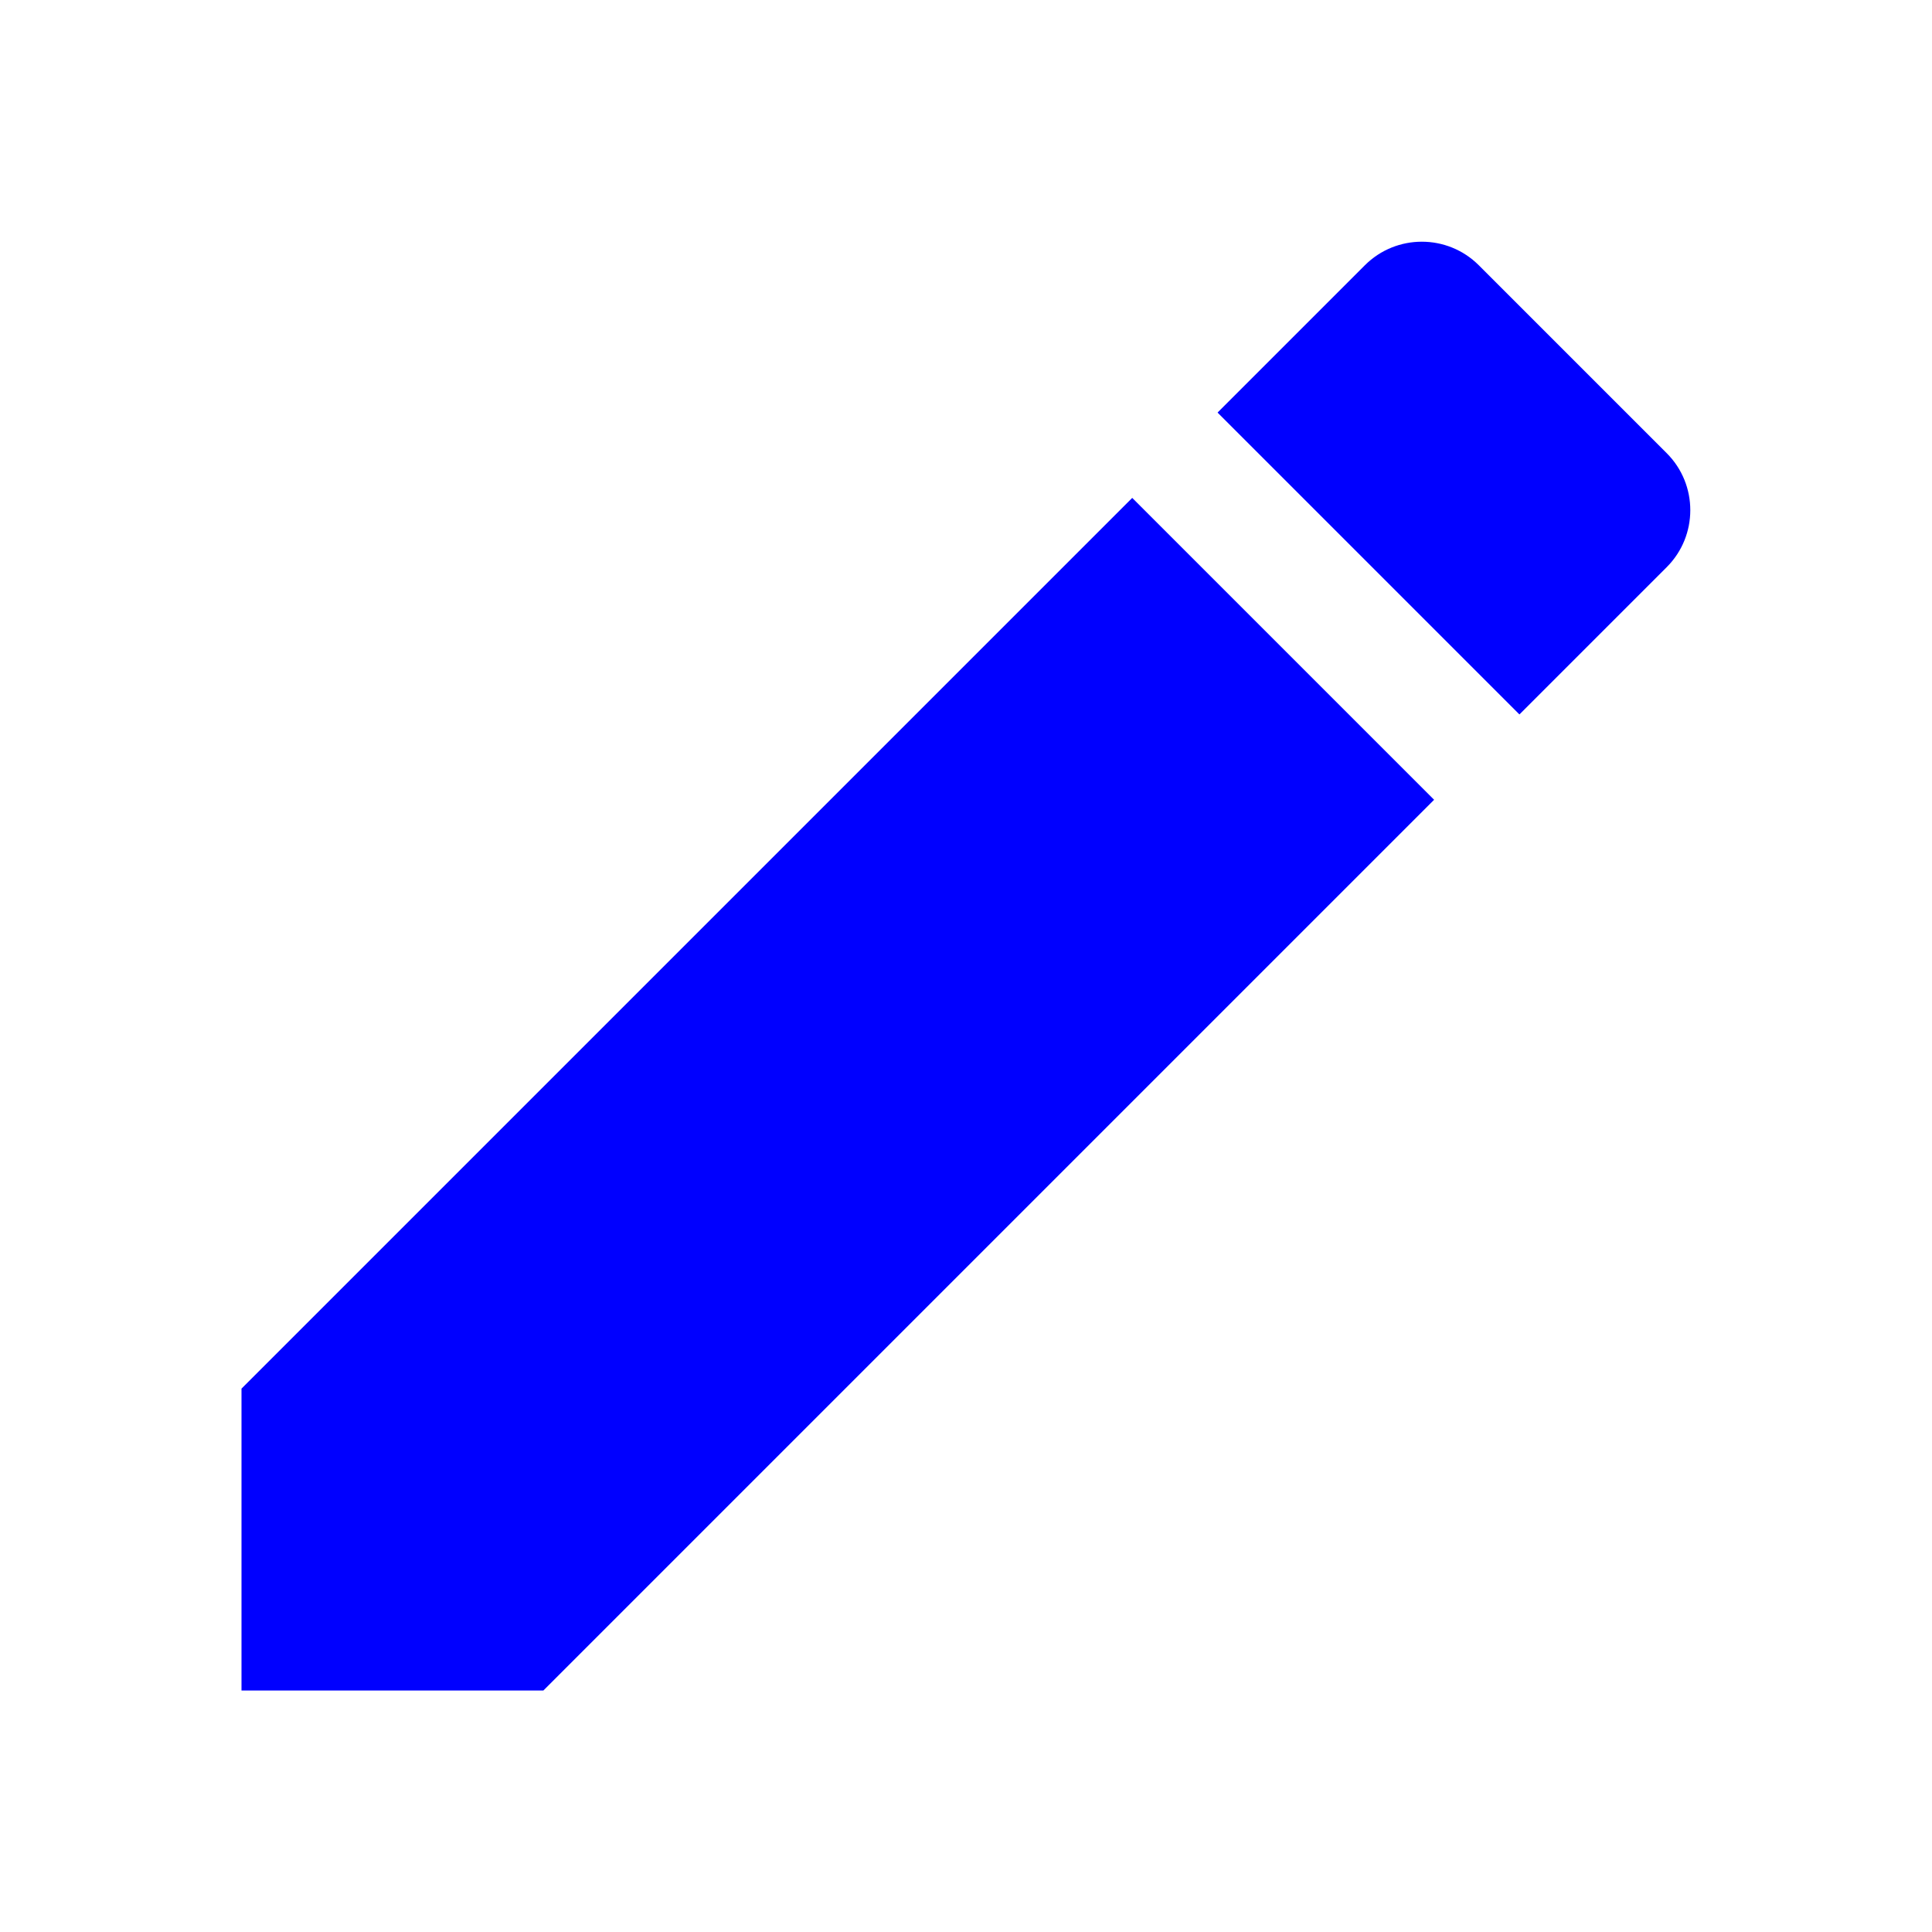
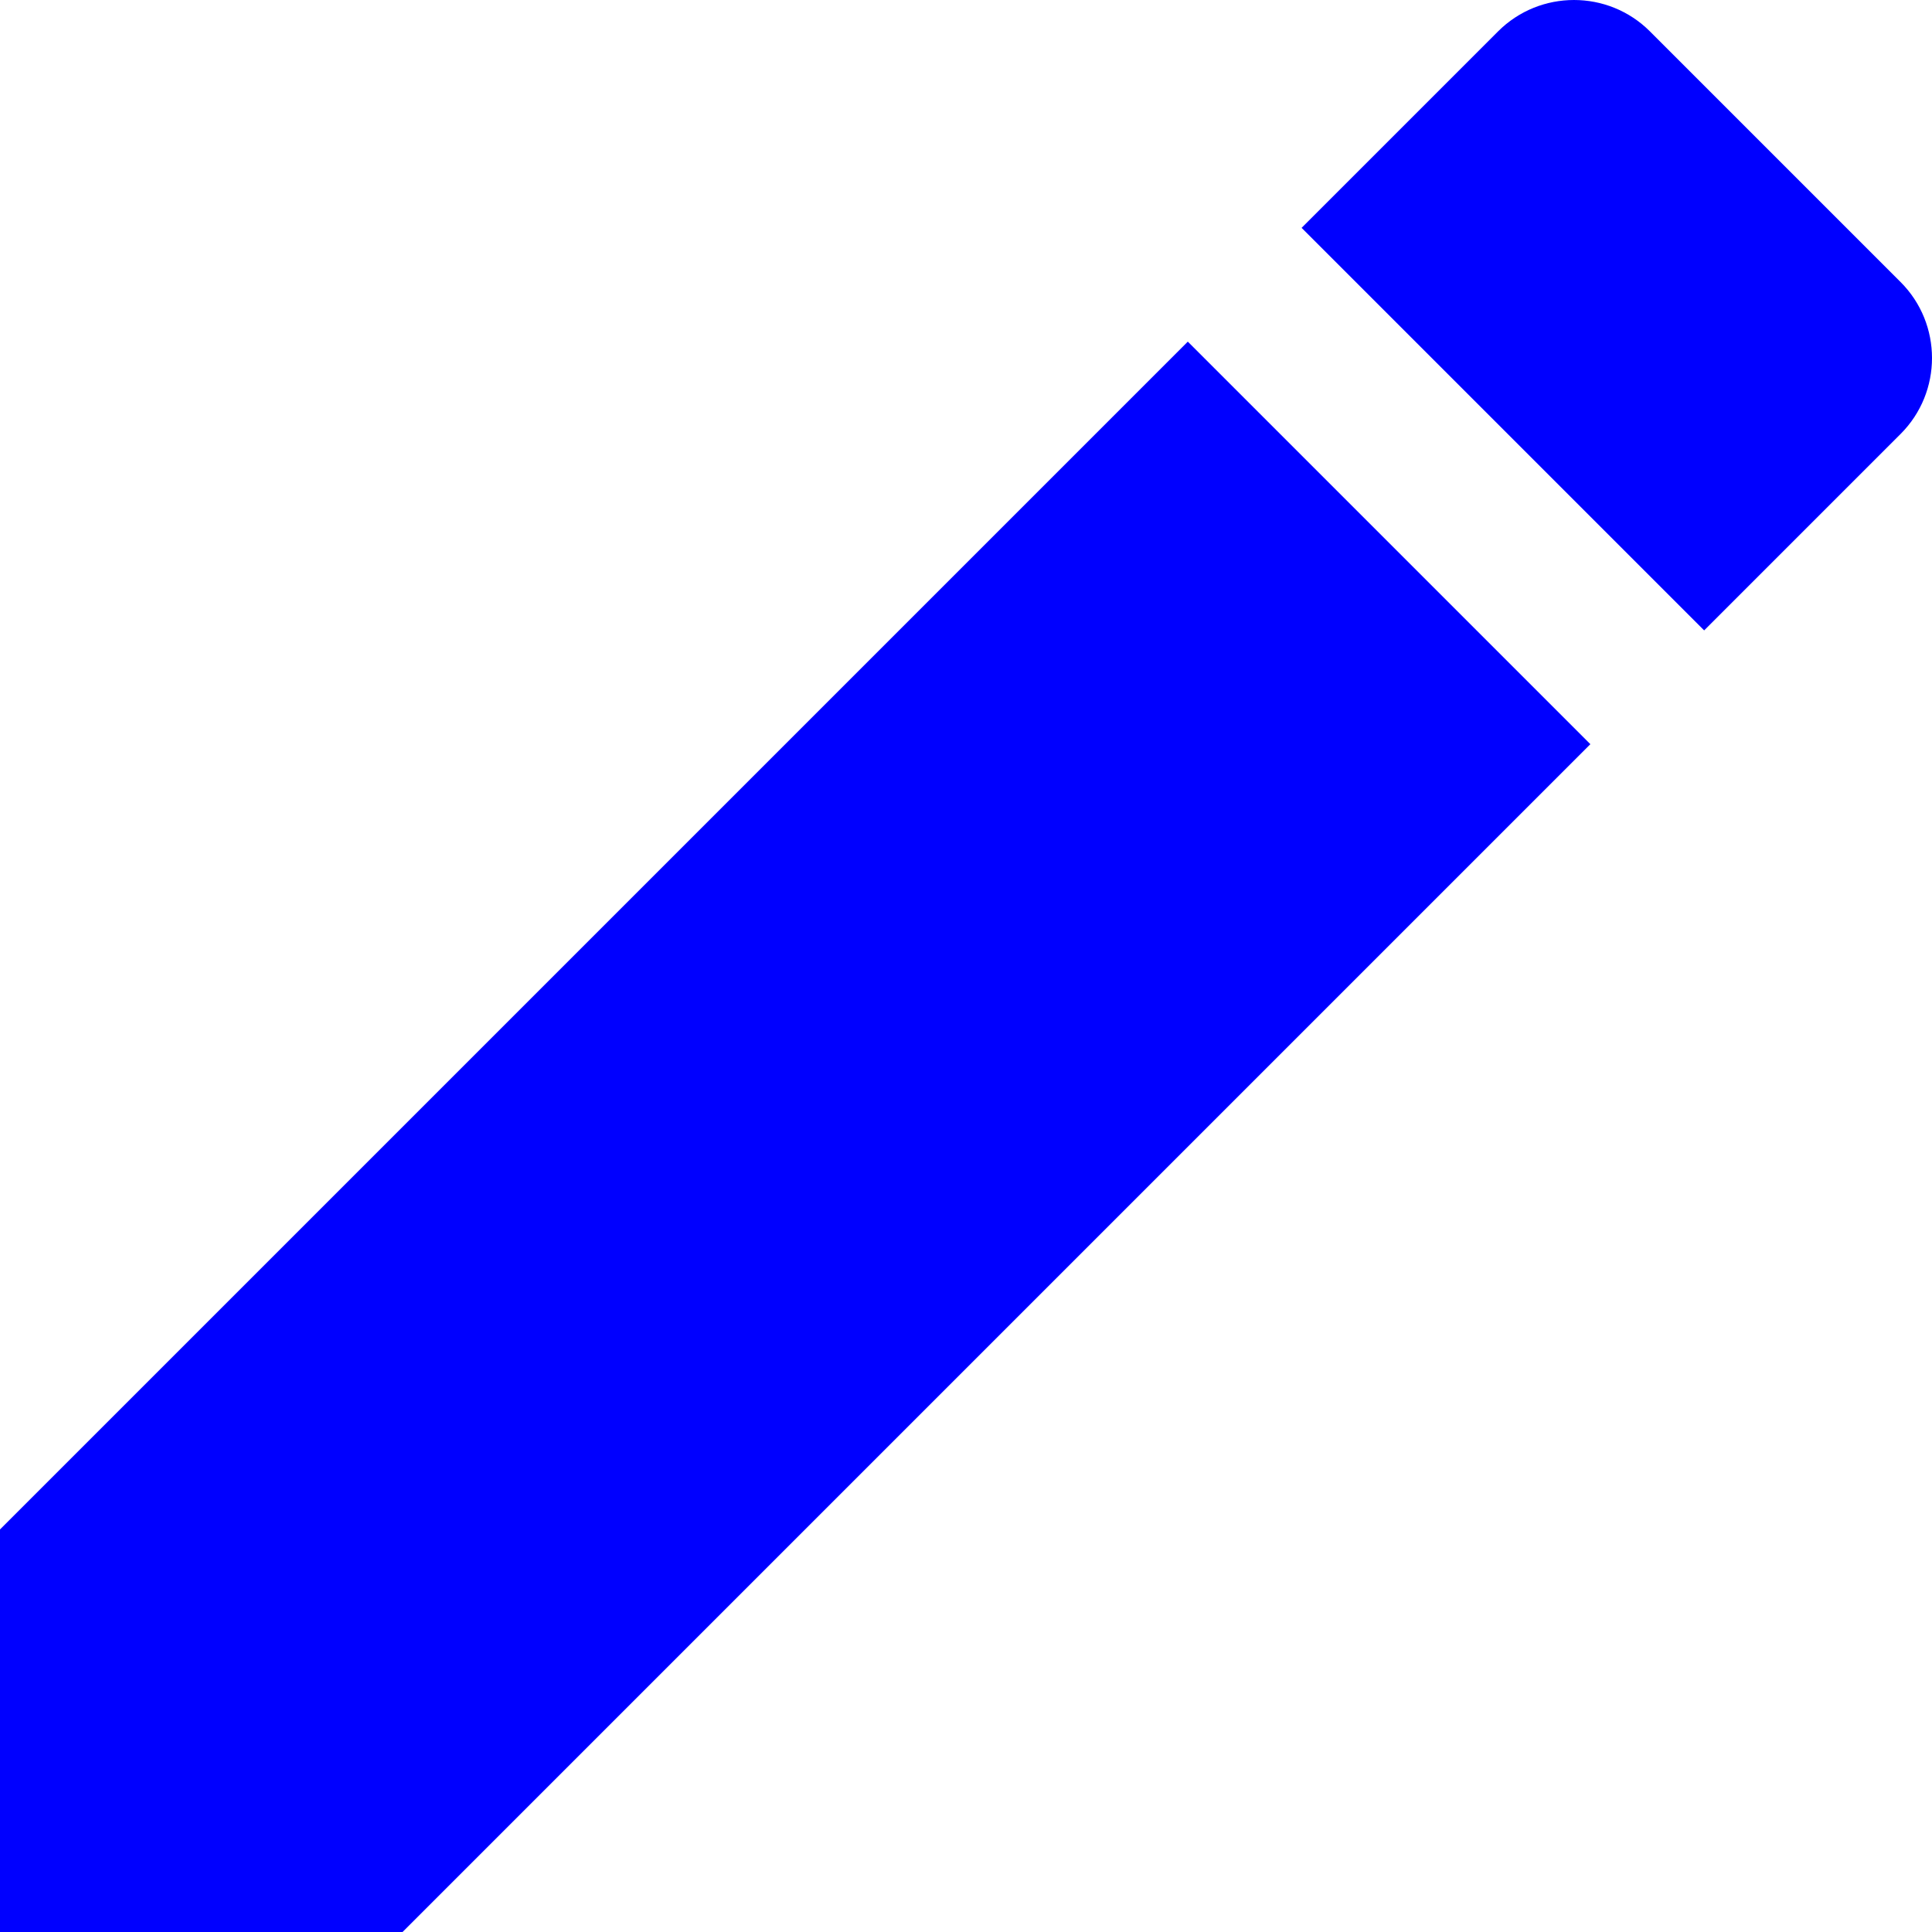
- <svg xmlns="http://www.w3.org/2000/svg" width="48" height="48" viewBox="0 0 48 48" version="1.1" id="svg4">
+ <svg xmlns="http://www.w3.org/2000/svg" width="35.995" height="35.995" viewBox="0 0 35.995 35.995" version="1.1" id="svg4">
  <defs id="defs8" />
-   <path d="M6 34.5V42h7.5l22.13-22.13-7.5-7.5L6 34.5zm35.41-20.41c.78-.78.78-2.05 0-2.83l-4.67-4.67c-.78-.78-2.05-.78-2.83 0l-3.66 3.66 7.5 7.5 3.66-3.66z" id="path2" style="fill:#0000ff;fill-opacity:1" />
+   <path d="m 0,28.495 v 7.5 h 7.5 l 22.13,-22.13 -7.5,-7.5 z M 35.41,8.085 c 0.78,-0.78 0.78,-2.05 0,-2.83 l -4.67,-4.67 c -0.78,-0.78 -2.05,-0.78 -2.83,0 l -3.66,3.66 7.5,7.5 z" id="path2" style="fill:#0000ff;fill-opacity:1" />
</svg>
